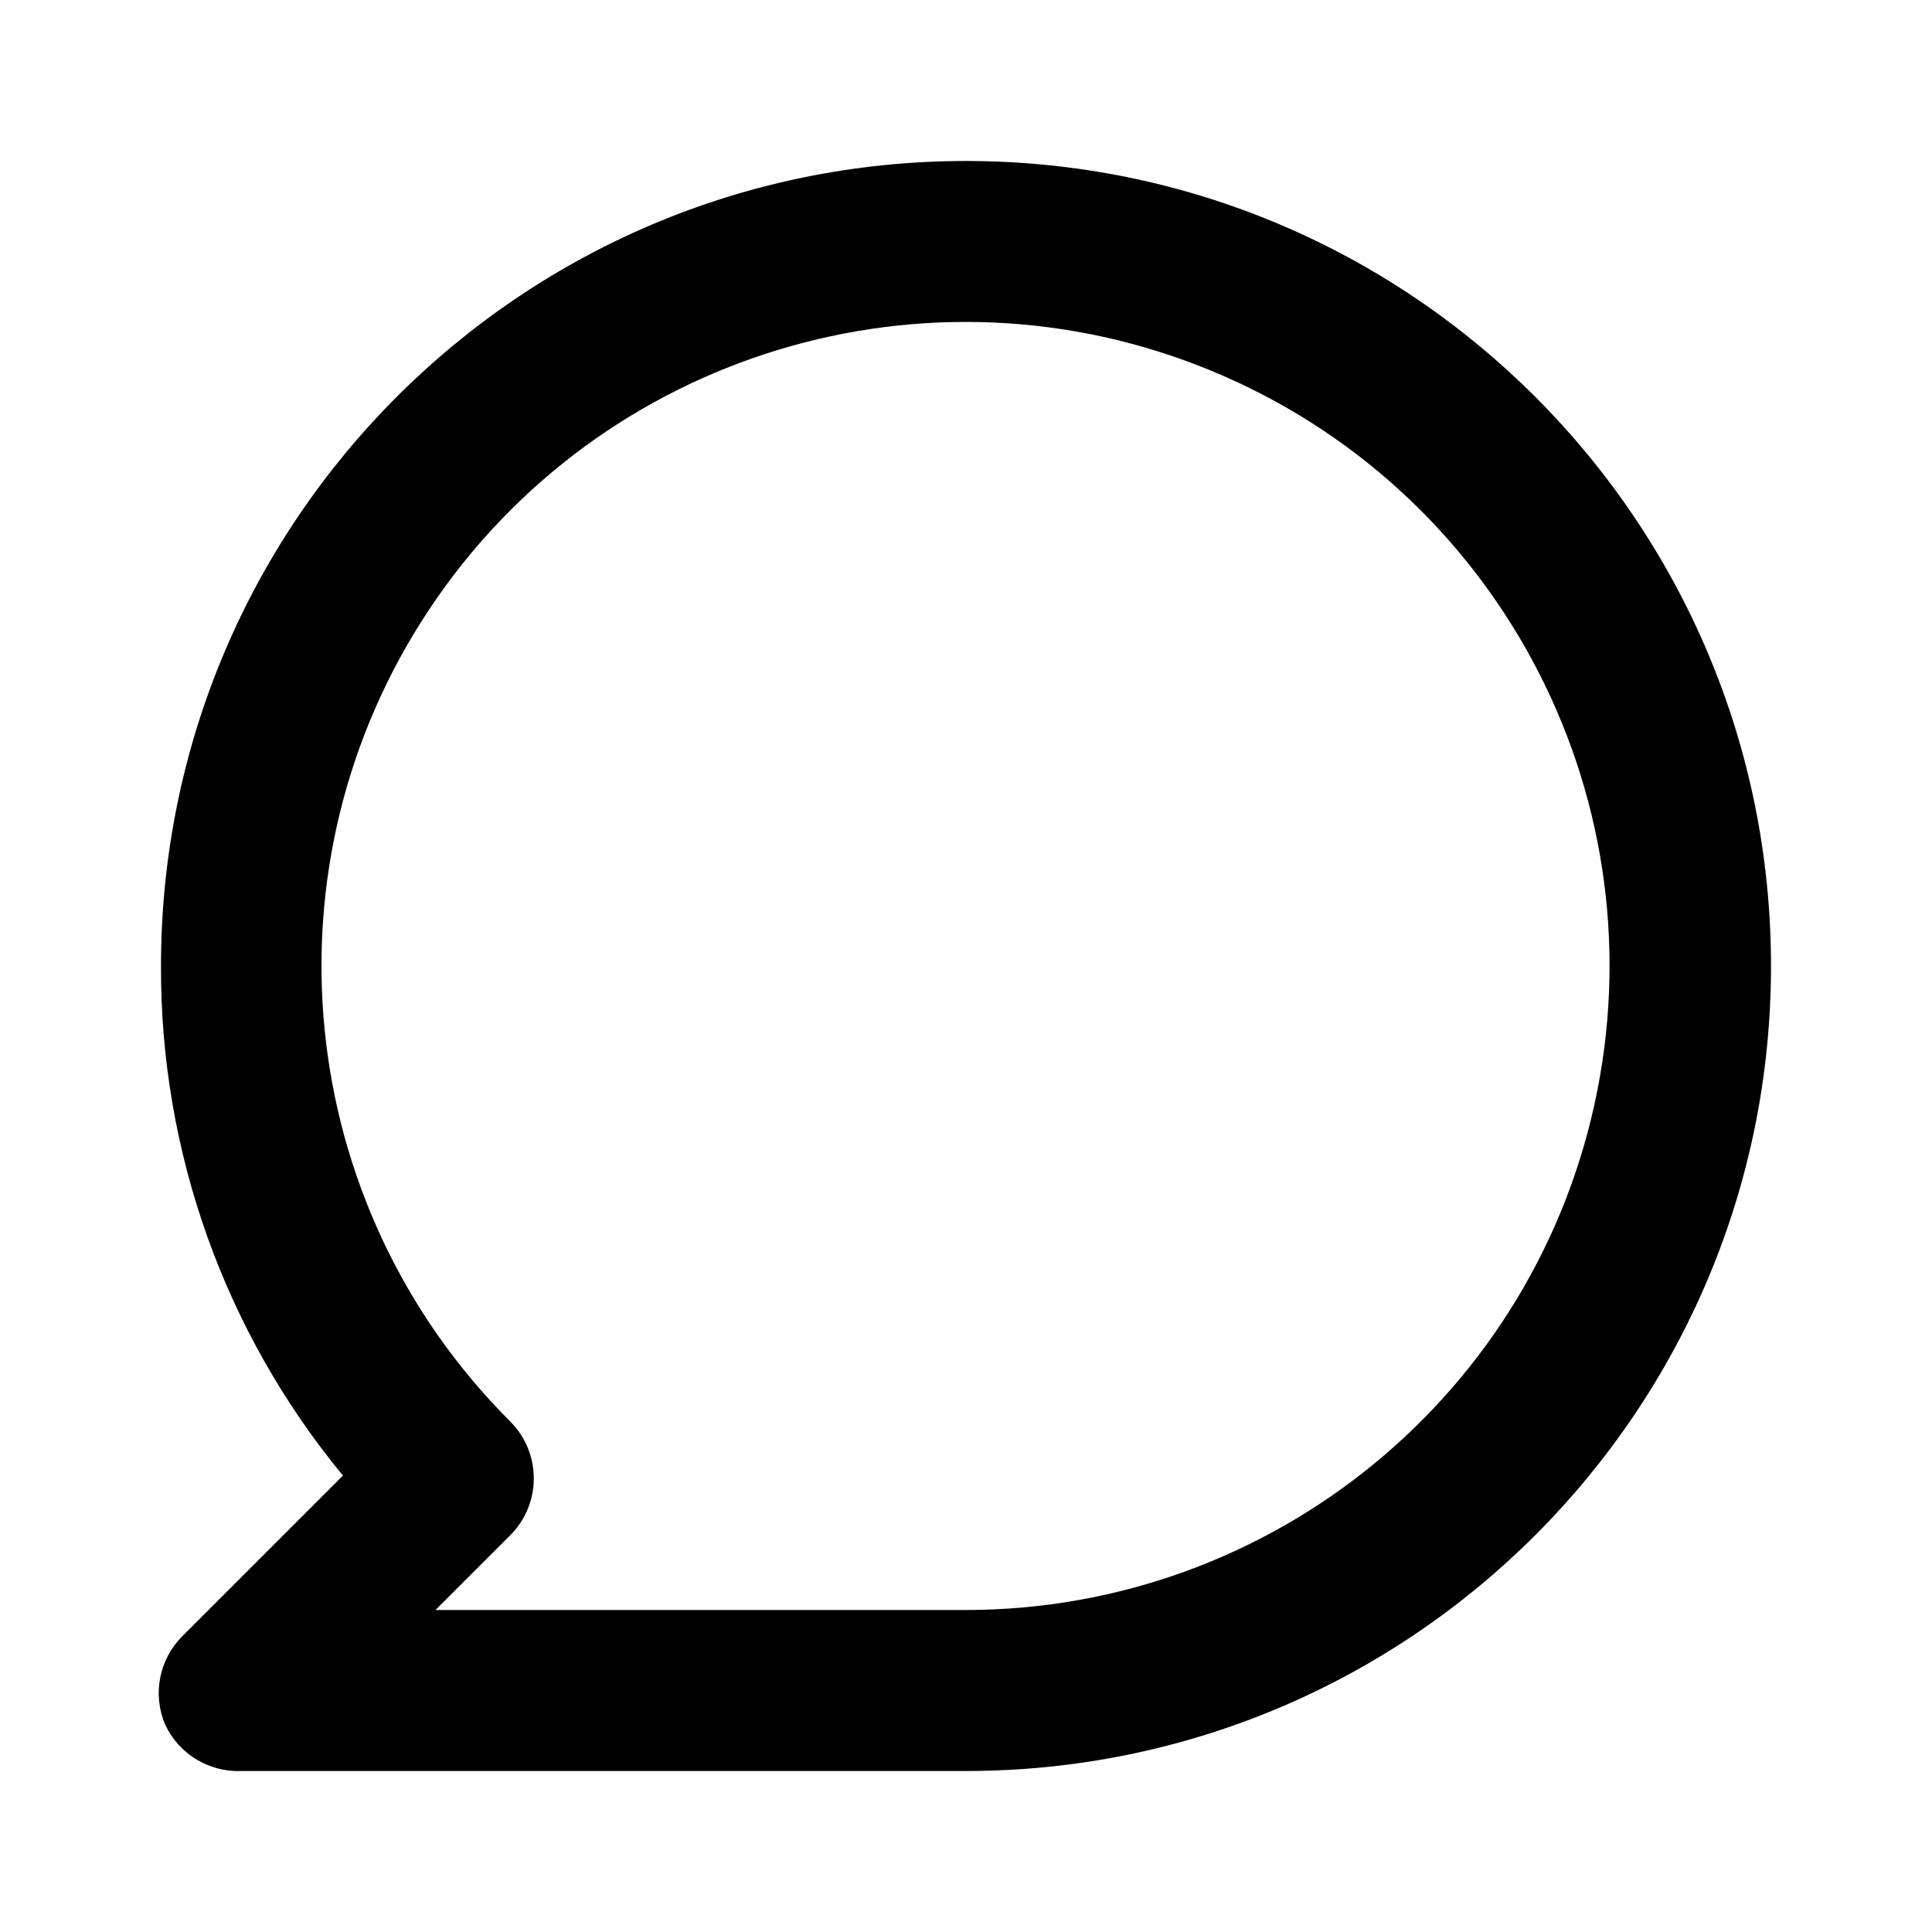
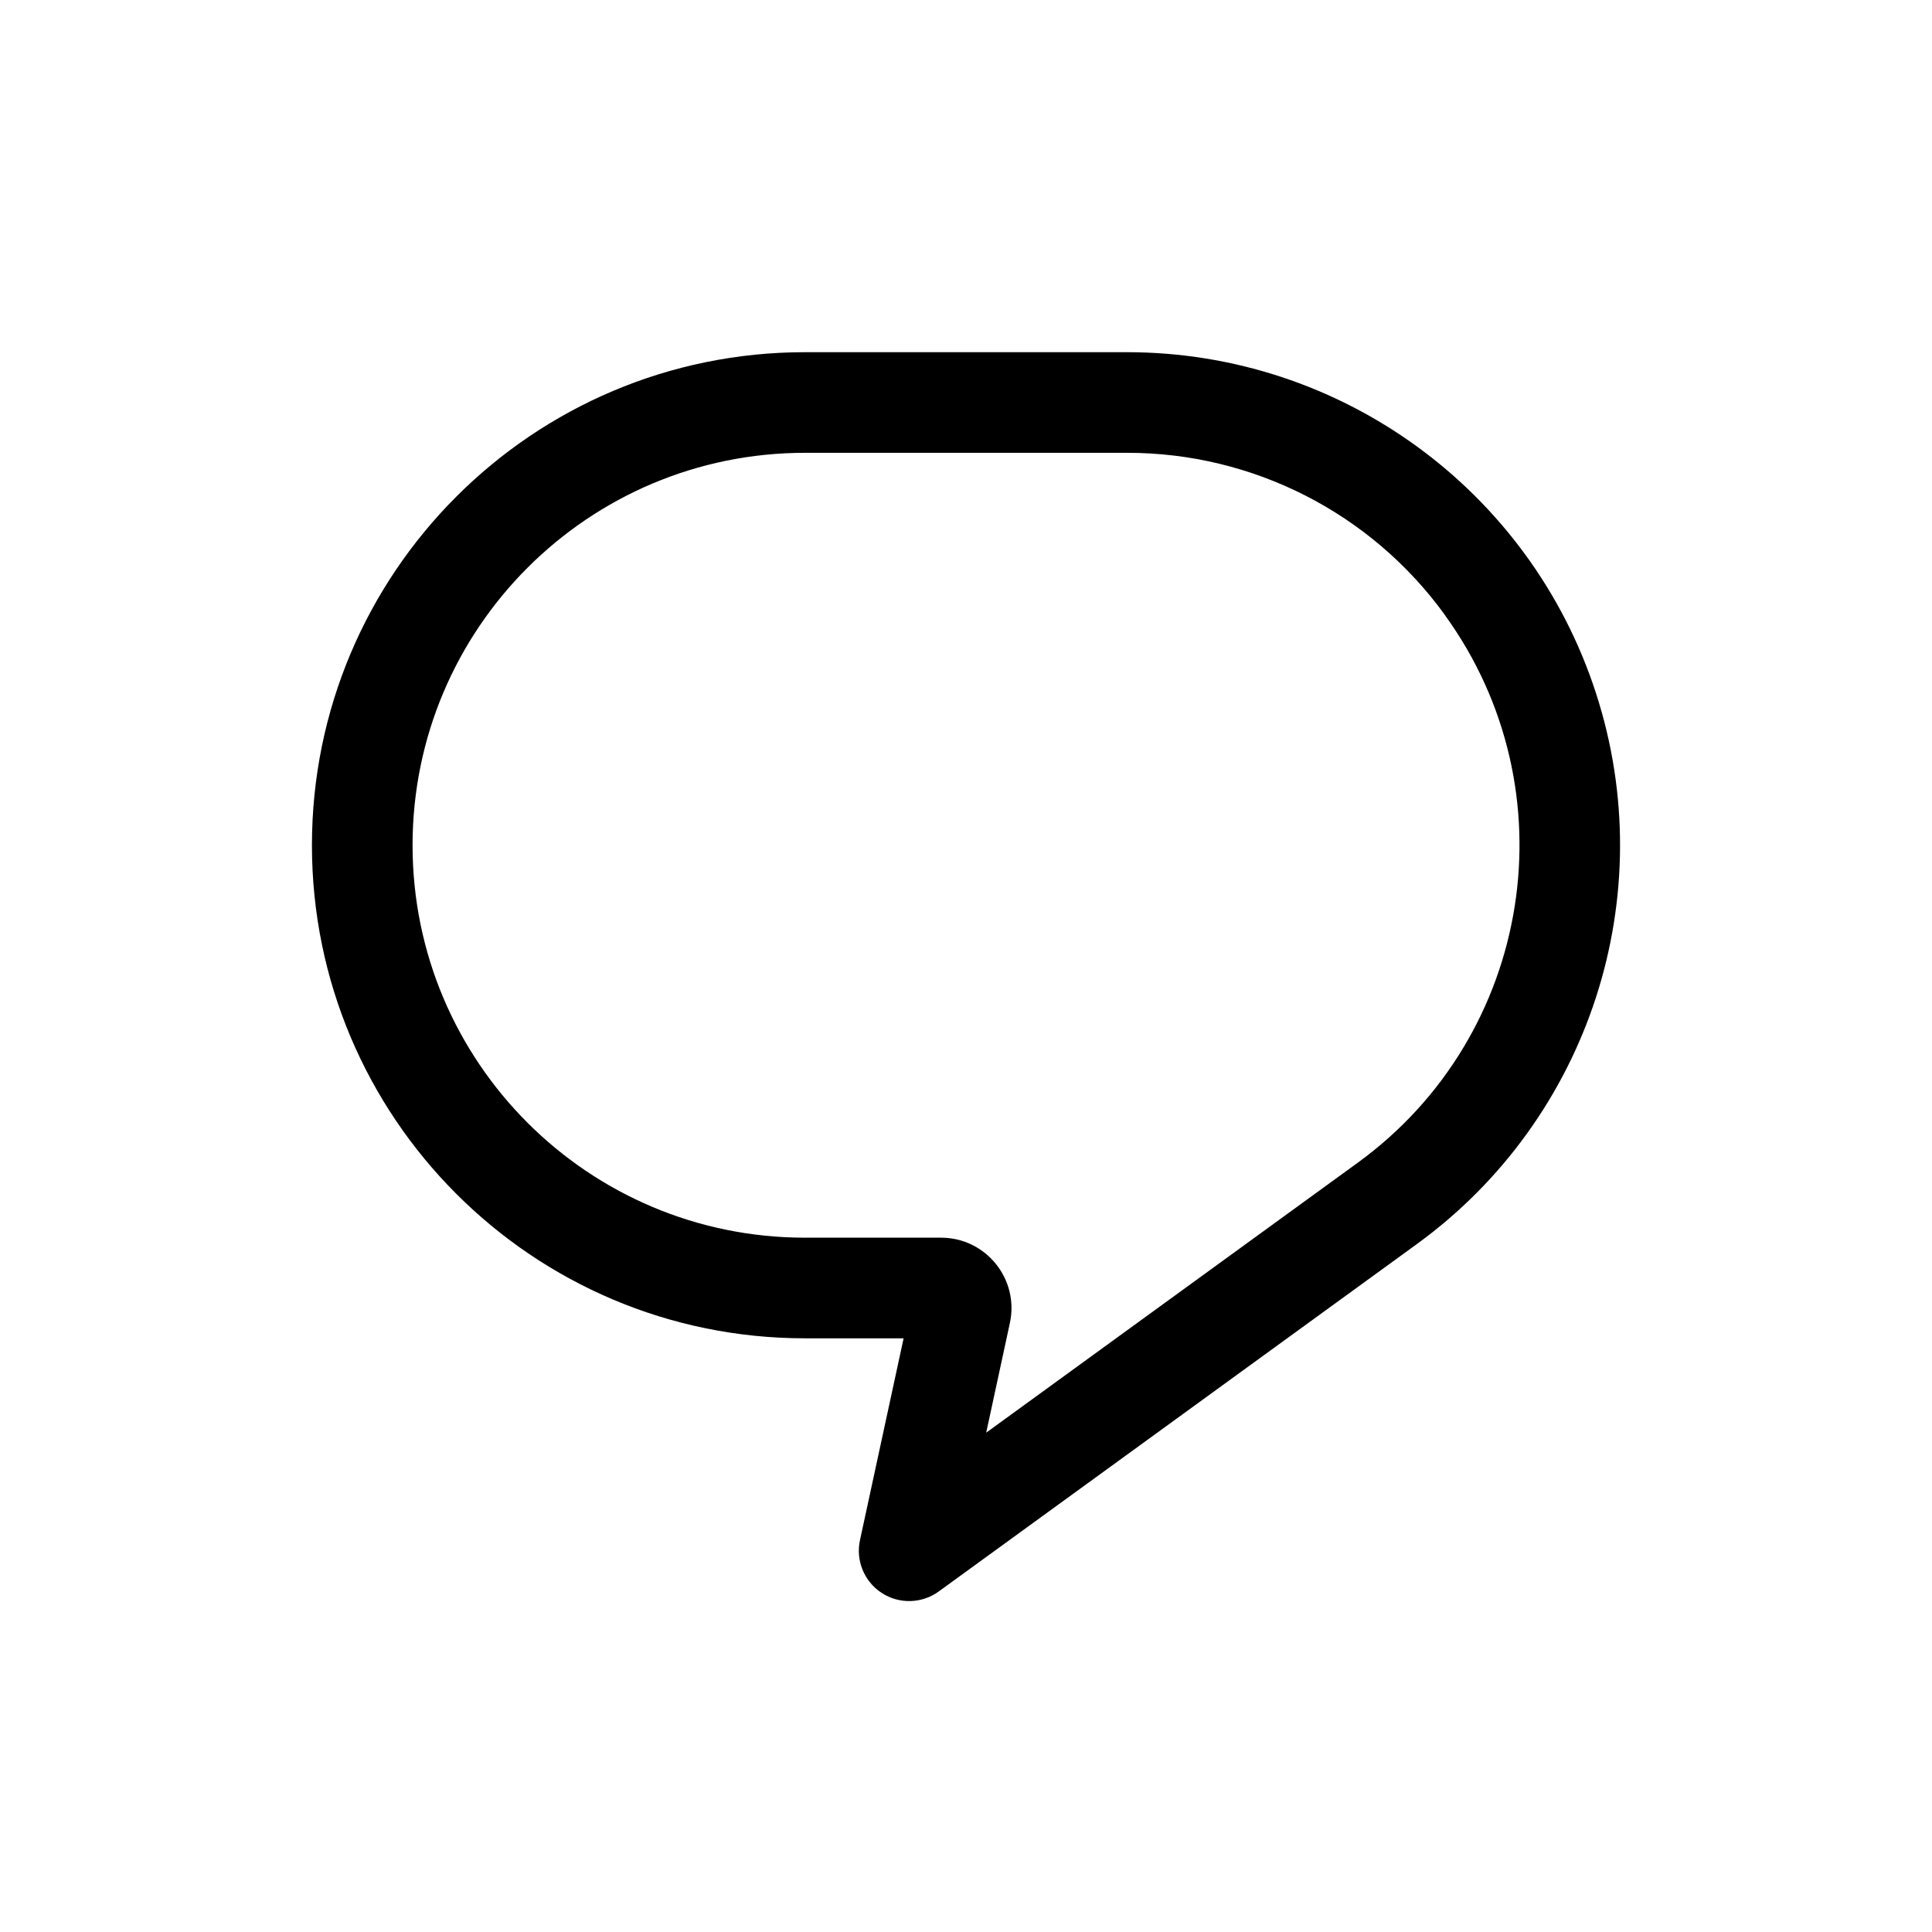
- <svg xmlns="http://www.w3.org/2000/svg" viewBox="0 0 24 24">
-   <path fill="currentColor" d="M12 2A10 10 0 0 0 2 12a9.89 9.89 0 0 0 2.26 6.33l-2 2a1 1 0 0 0-.21 1.09A1 1 0 0 0 3 22h9a10 10 0 0 0 0-20Zm0 18H5.41l.93-.93a1 1 0 0 0 0-1.41A8 8 0 1 1 12 20Z" />
+ <svg xmlns="http://www.w3.org/2000/svg" viewBox="0 0 24 24" fill="none">
+   <path fill-rule="evenodd" clip-rule="evenodd" d="M3.875 10.5A6.125 6.125 0 0110 4.375h4a6.125 6.125 0 013.6 11.08l-5.939 4.315a.625.625 0 01-.978-.638l.542-2.507H10A6.125 6.125 0 013.875 10.5zm14.07-2.866A4.868 4.868 0 0014 5.625h-4a4.875 4.875 0 100 9.75h1.69c.558 0 .973.515.855 1.06l-.294 1.362 4.615-3.353a4.875 4.875 0 001.078-6.81z" fill="currentColor" />
</svg>
